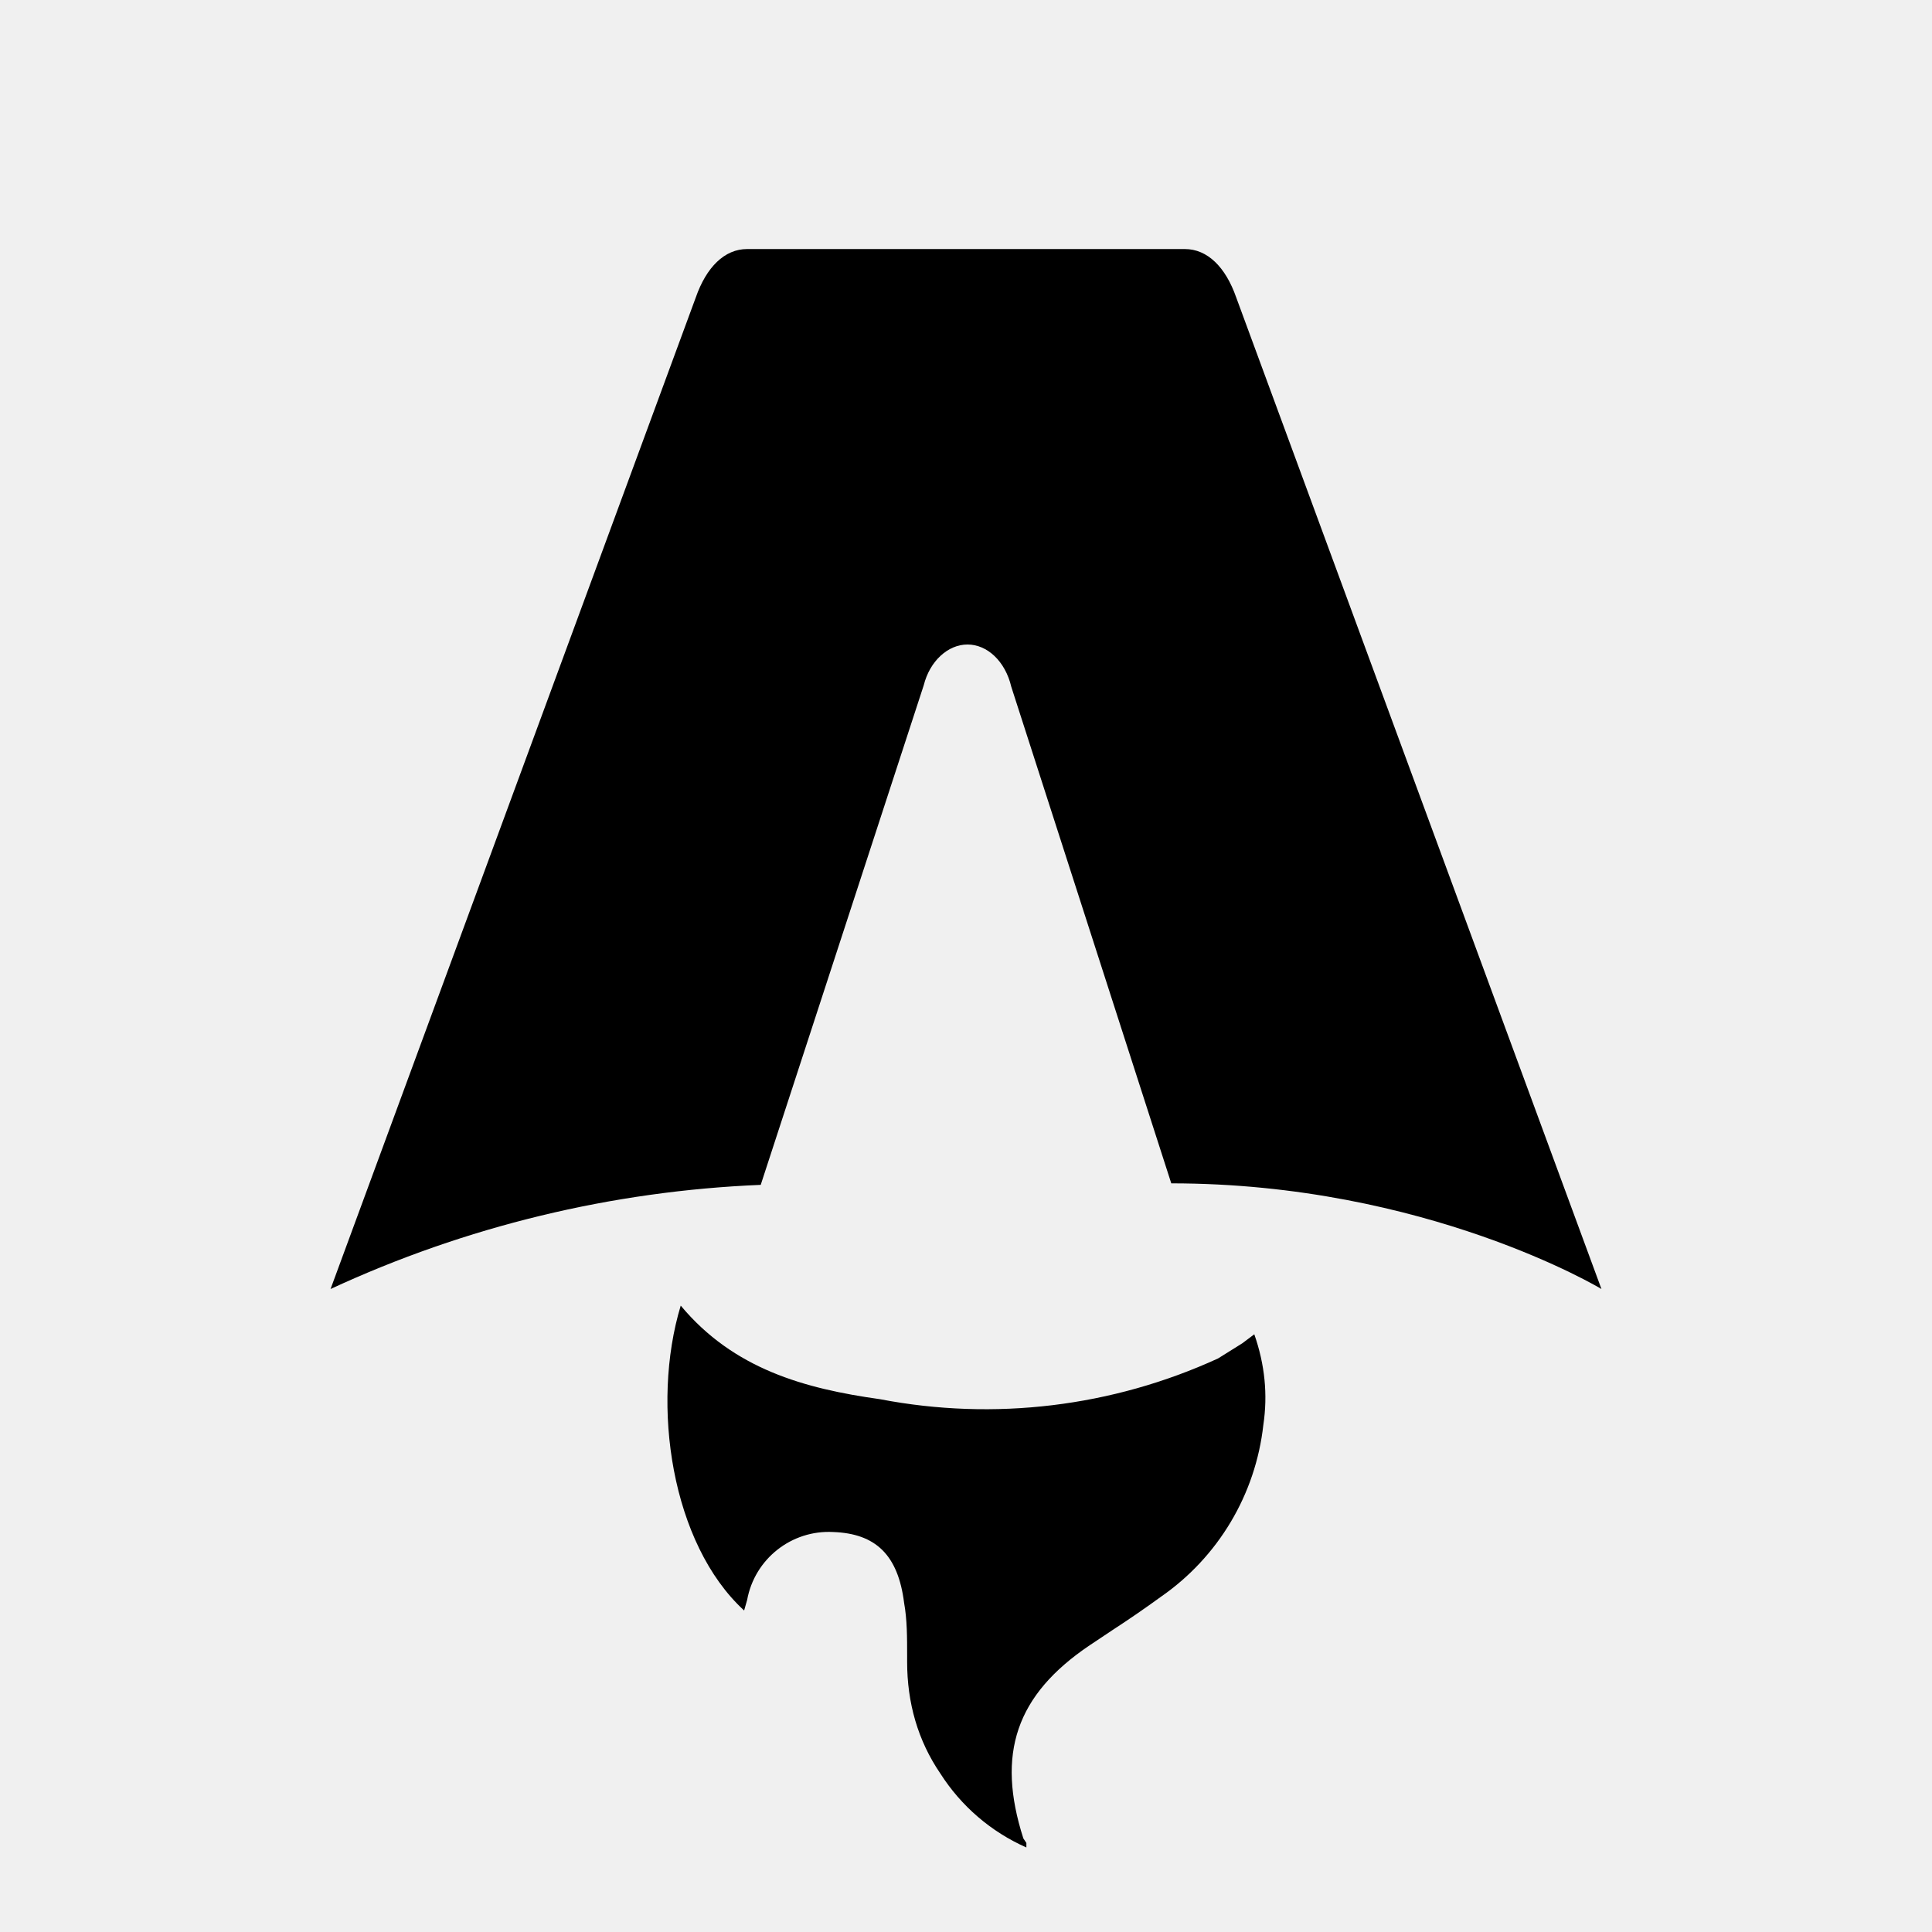
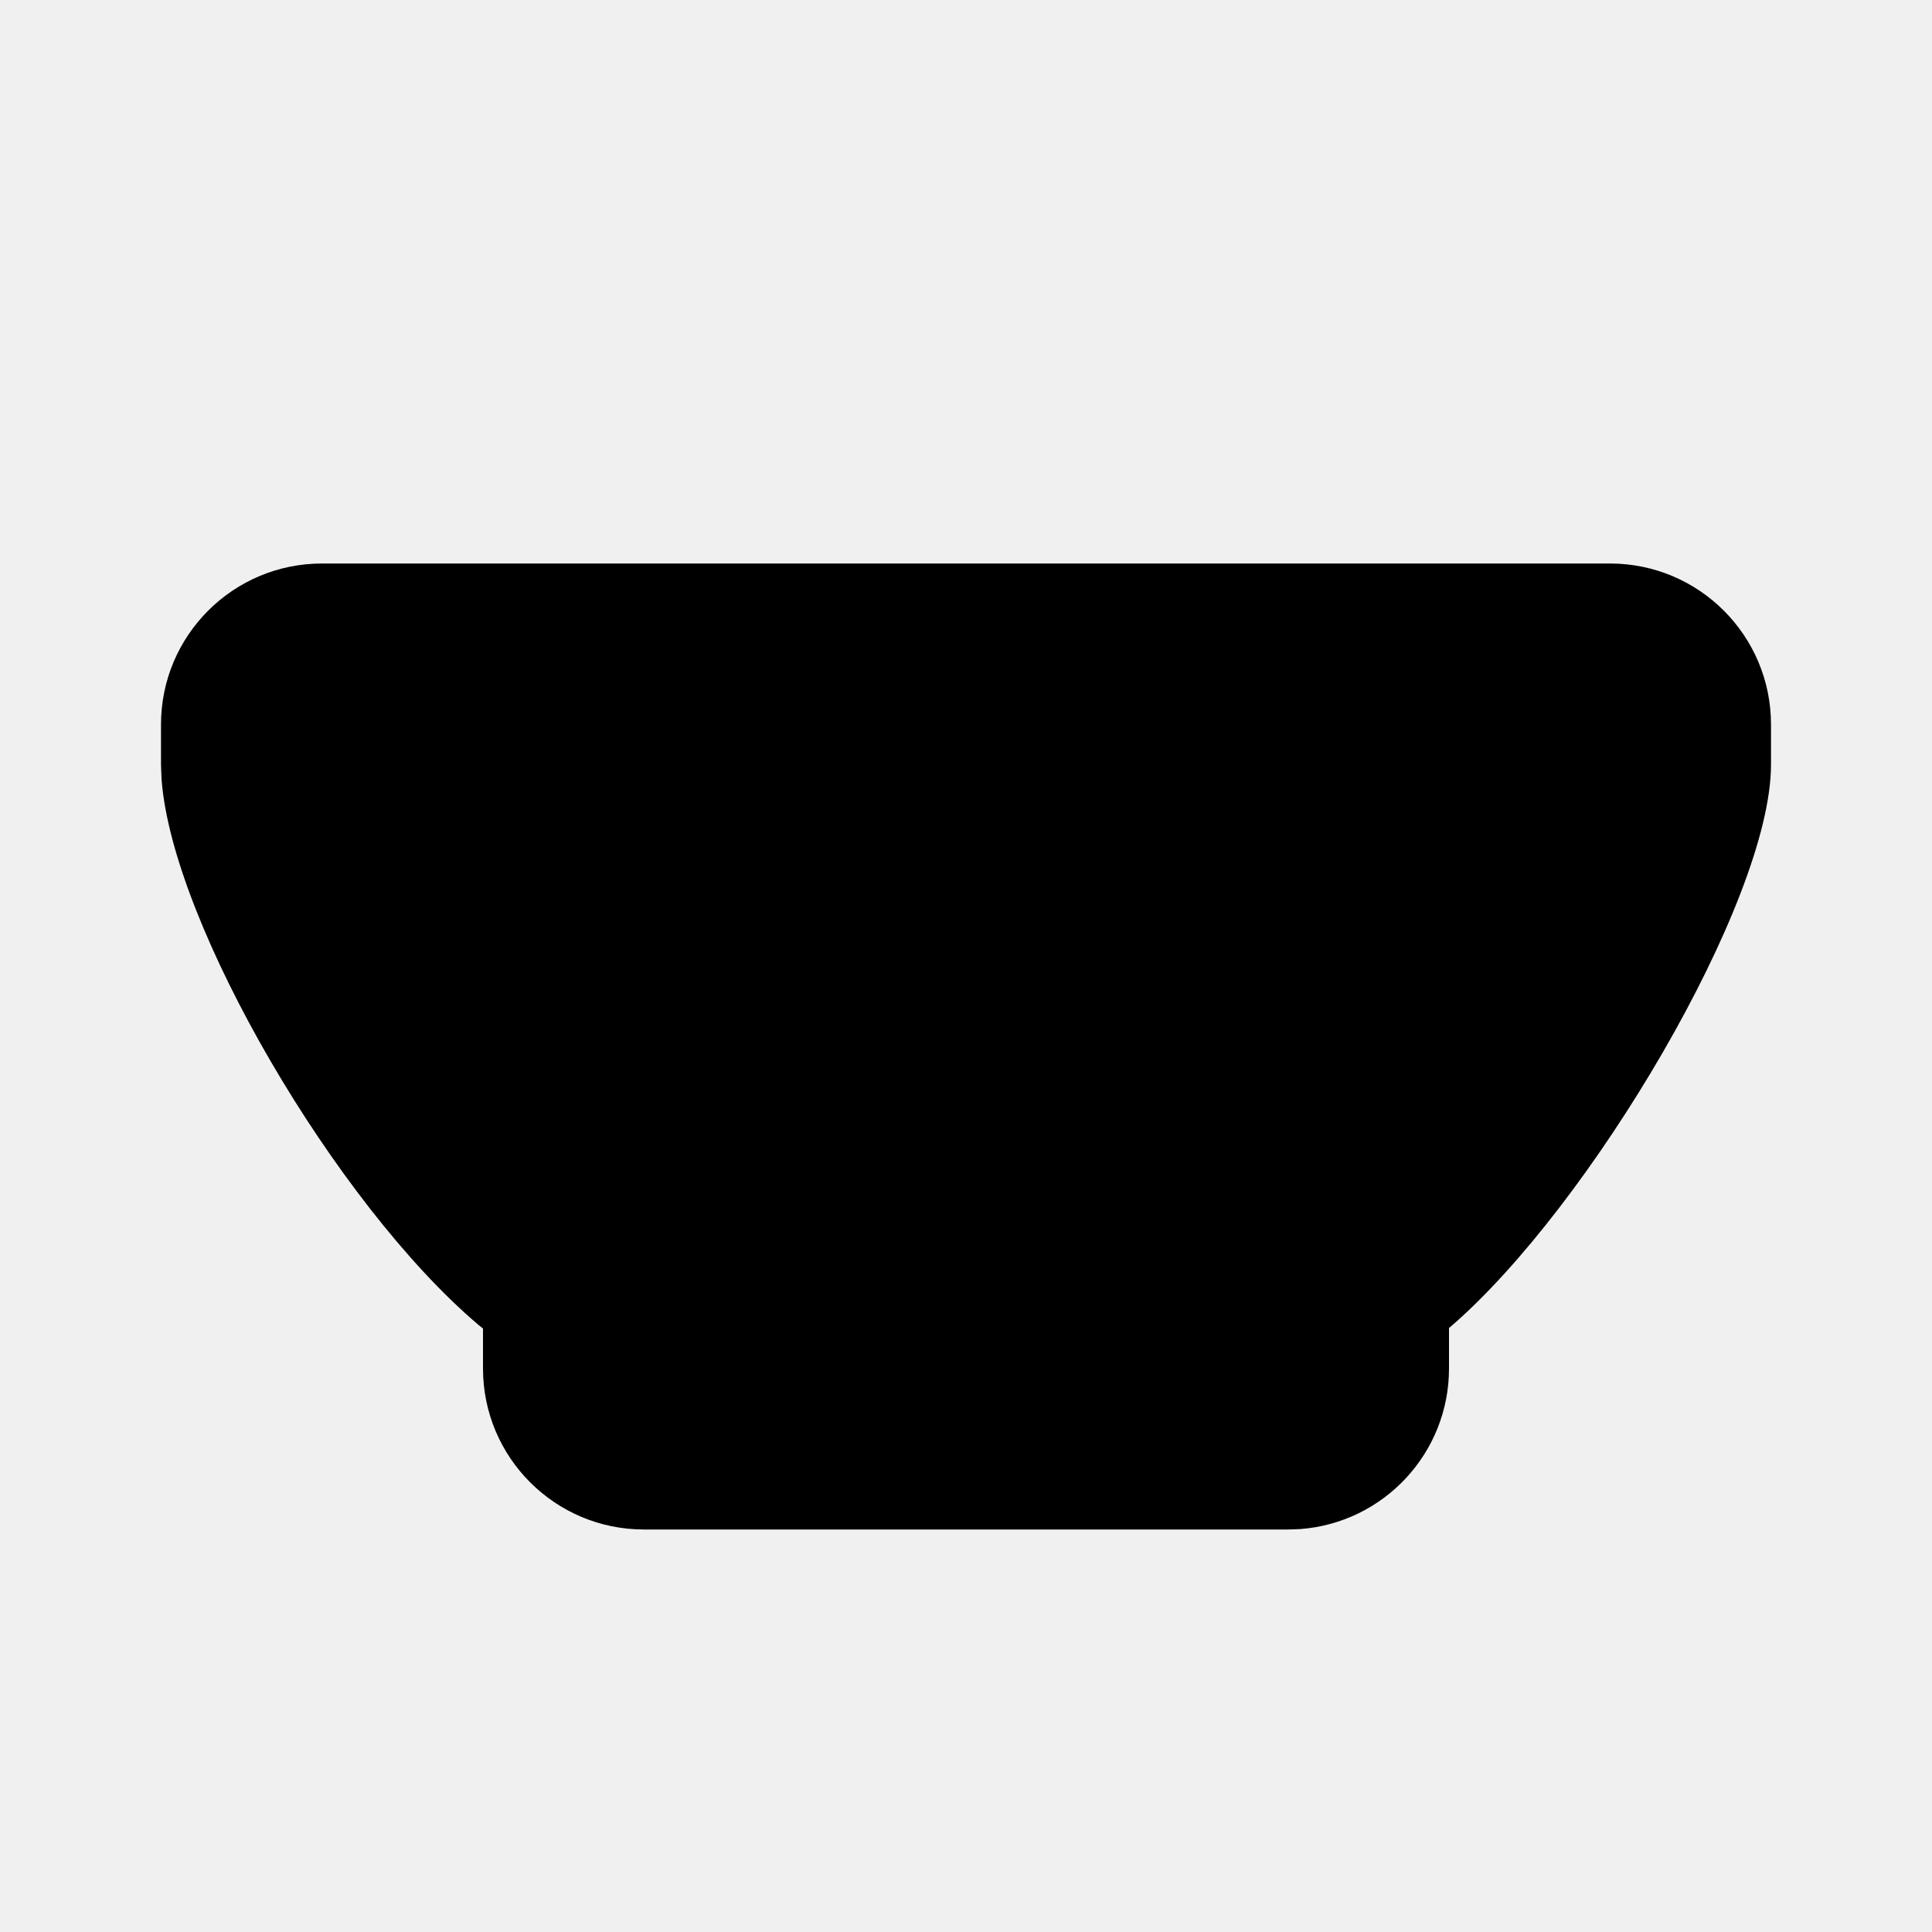
- <svg xmlns="http://www.w3.org/2000/svg" fill="none" viewBox="0 0 128 128">
-   <path d="M50.4 78.5a75.1 75.1 0 0 0-28.5 6.9l24.2-65.7c.7-2 1.9-3.2 3.4-3.2h29c1.5 0 2.7 1.2 3.4 3.2l24.2 65.7s-11.6-7-28.5-7L67 45.5c-.4-1.7-1.6-2.8-2.9-2.8-1.3 0-2.5 1.1-2.9 2.7L50.4 78.5Zm-1.1 28.2Zm-4.2-20.2c-2 6.6-.6 15.8 4.2 20.2a17.5 17.5 0 0 1 .2-.7 5.5 5.5 0 0 1 5.7-4.5c2.8.1 4.3 1.5 4.7 4.7.2 1.1.2 2.3.2 3.5v.4c0 2.7.7 5.2 2.2 7.4a13 13 0 0 0 5.7 4.9v-.3l-.2-.3c-1.8-5.6-.5-9.5 4.4-12.8l1.5-1a73 73 0 0 0 3.2-2.2 16 16 0 0 0 6.8-11.4c.3-2 .1-4-.6-6l-.8.6-1.6 1a37 37 0 0 1-22.4 2.7c-5-.7-9.7-2-13.2-6.2Z" />
+ <svg xmlns="http://www.w3.org/2000/svg" fill="currentColor" class="icon icon-tabler icons-tabler-filled icon-tabler-bowl" viewBox="0 0 24 24">
+   <path fill="none" d="M0 0h24v24H0z" />
+   <path d="M20 7a2 2 0 0 1 2 2v.5c0 1.694-2.247 5.49-3.983 6.983l-.017.013V17a2 2 0 0 1-1.85 1.995L16 19H8a2 2 0 0 1-2-2v-.496l-.065-.053c-1.76-1.496-3.794-4.965-3.928-6.77L2 9.5V9a2 2 0 0 1 2-2z" />
  <style>
-         path { fill: #000; }
+         svg { fill: #000; }
        @media (prefers-color-scheme: dark) {
-             path { fill: #FFF; }
+             svg { fill: #FFF; }
        }
    </style>
</svg>
